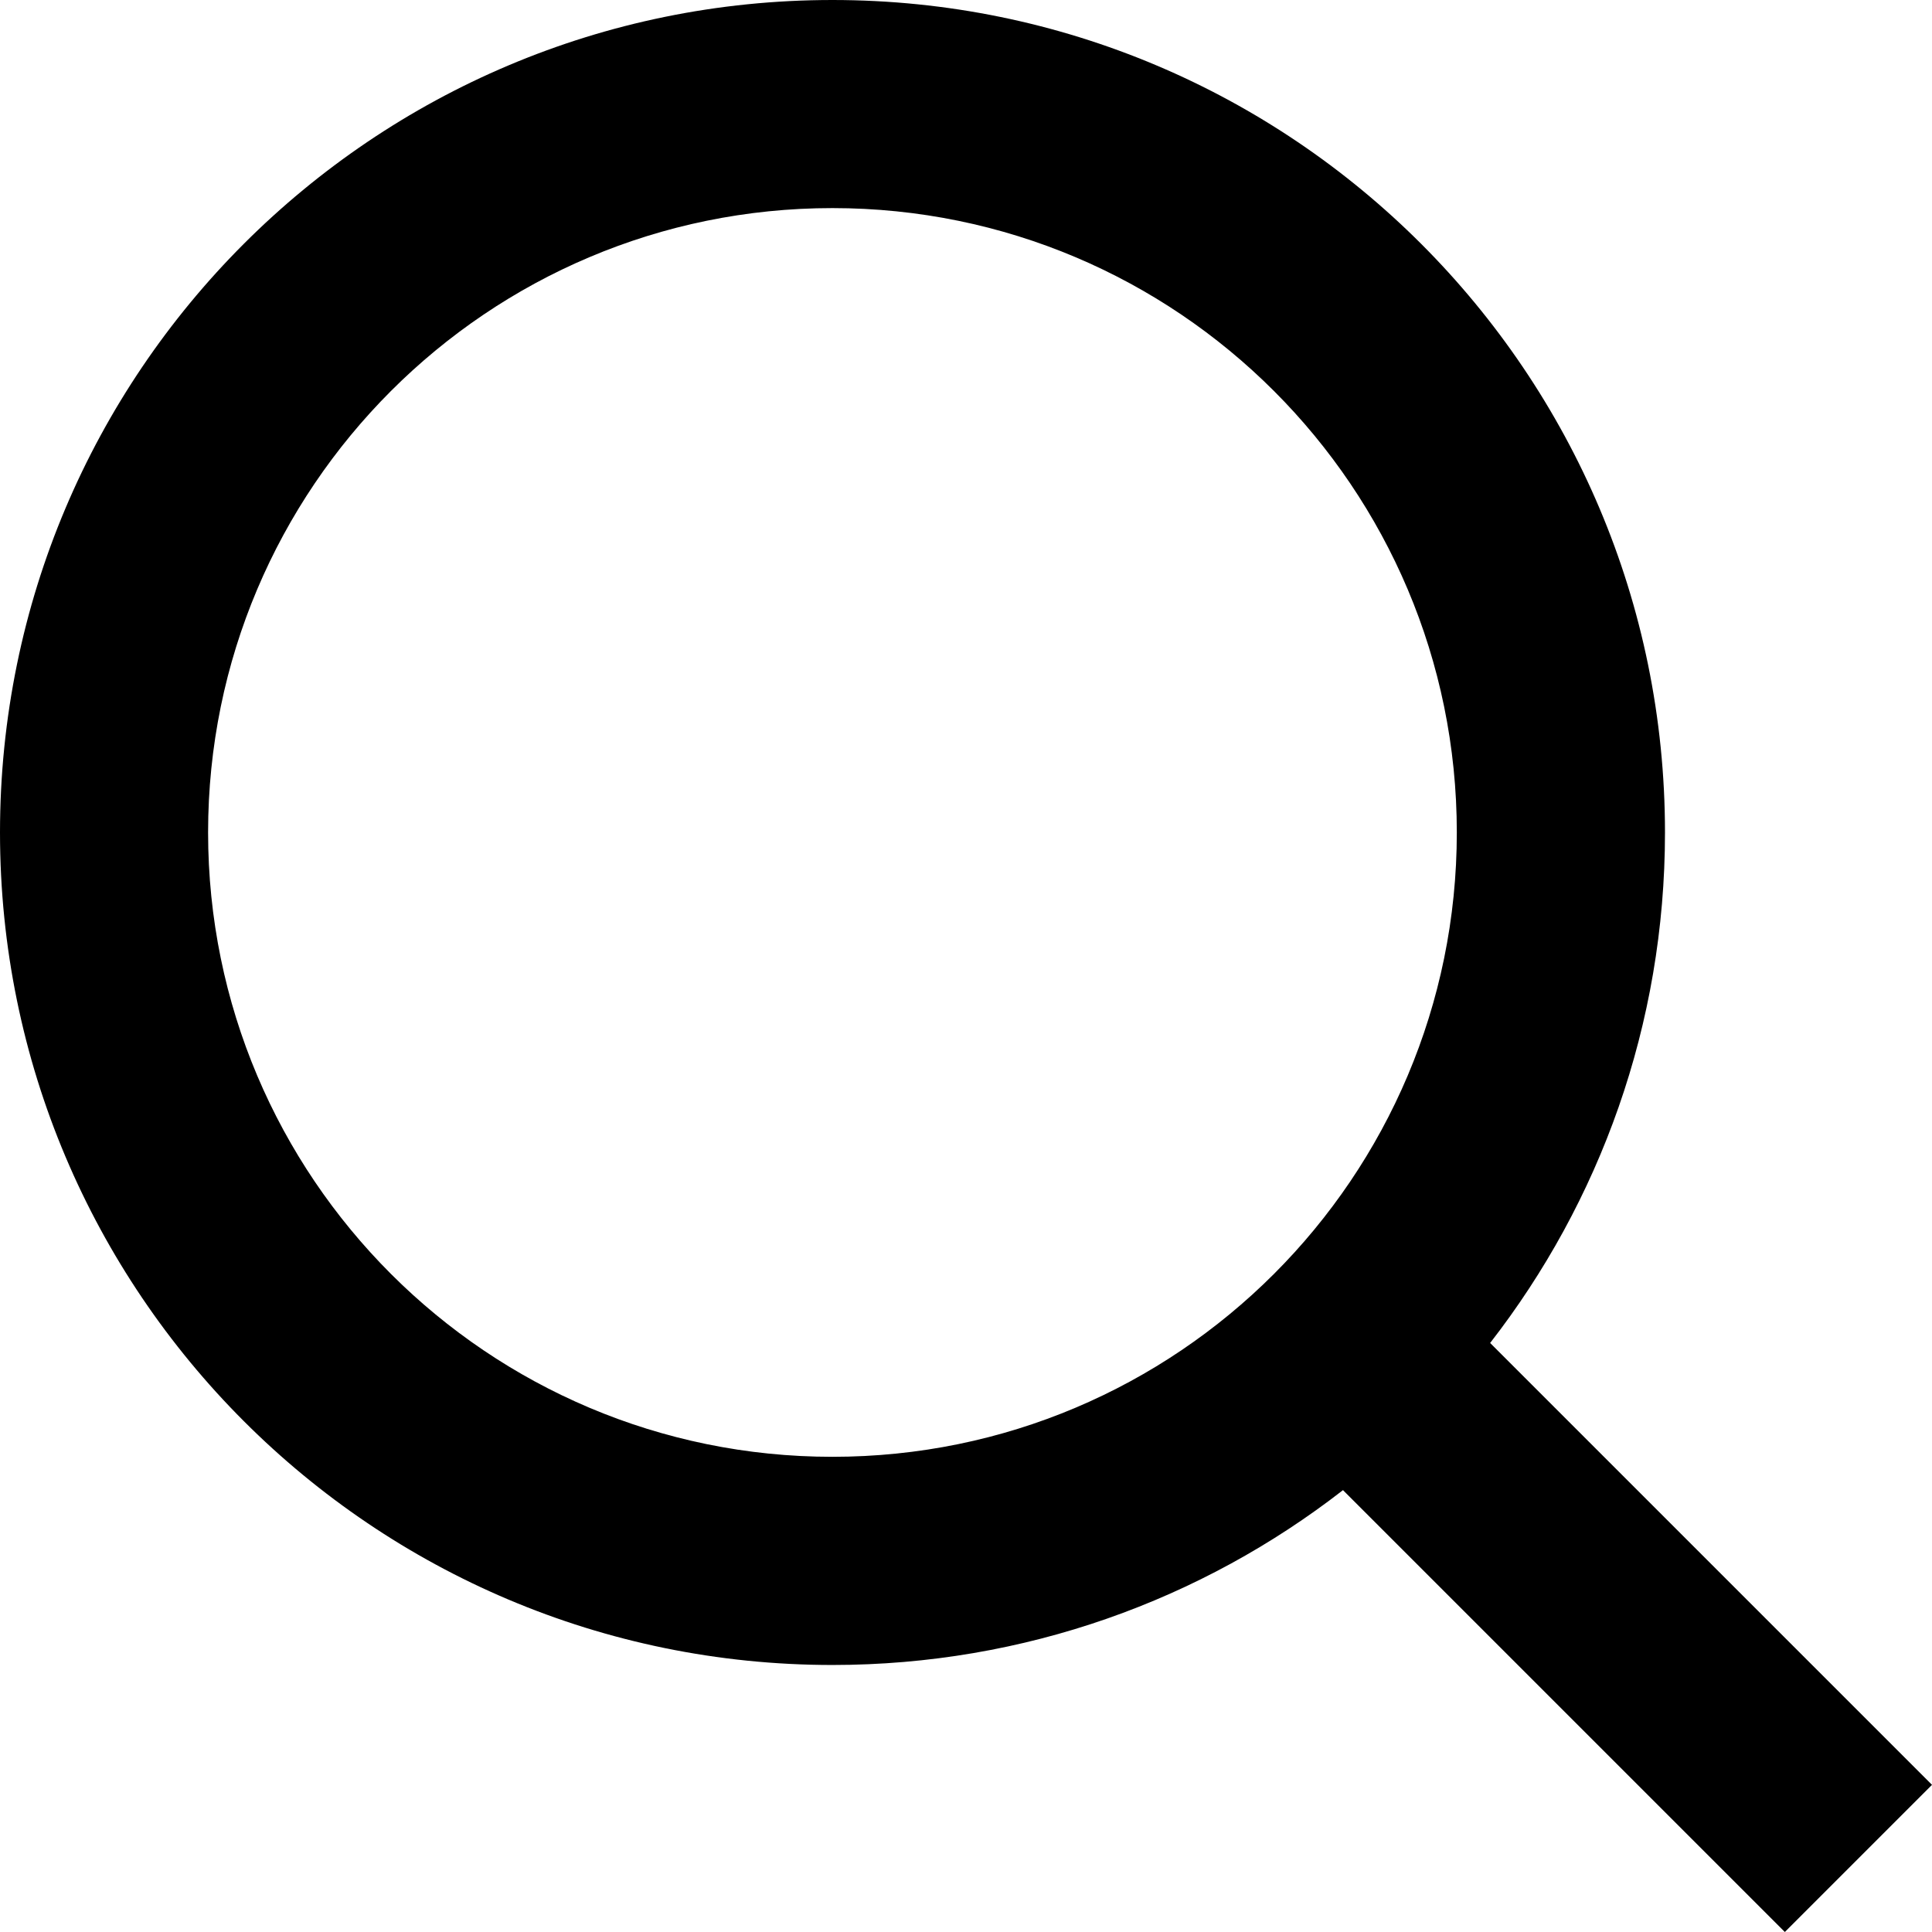
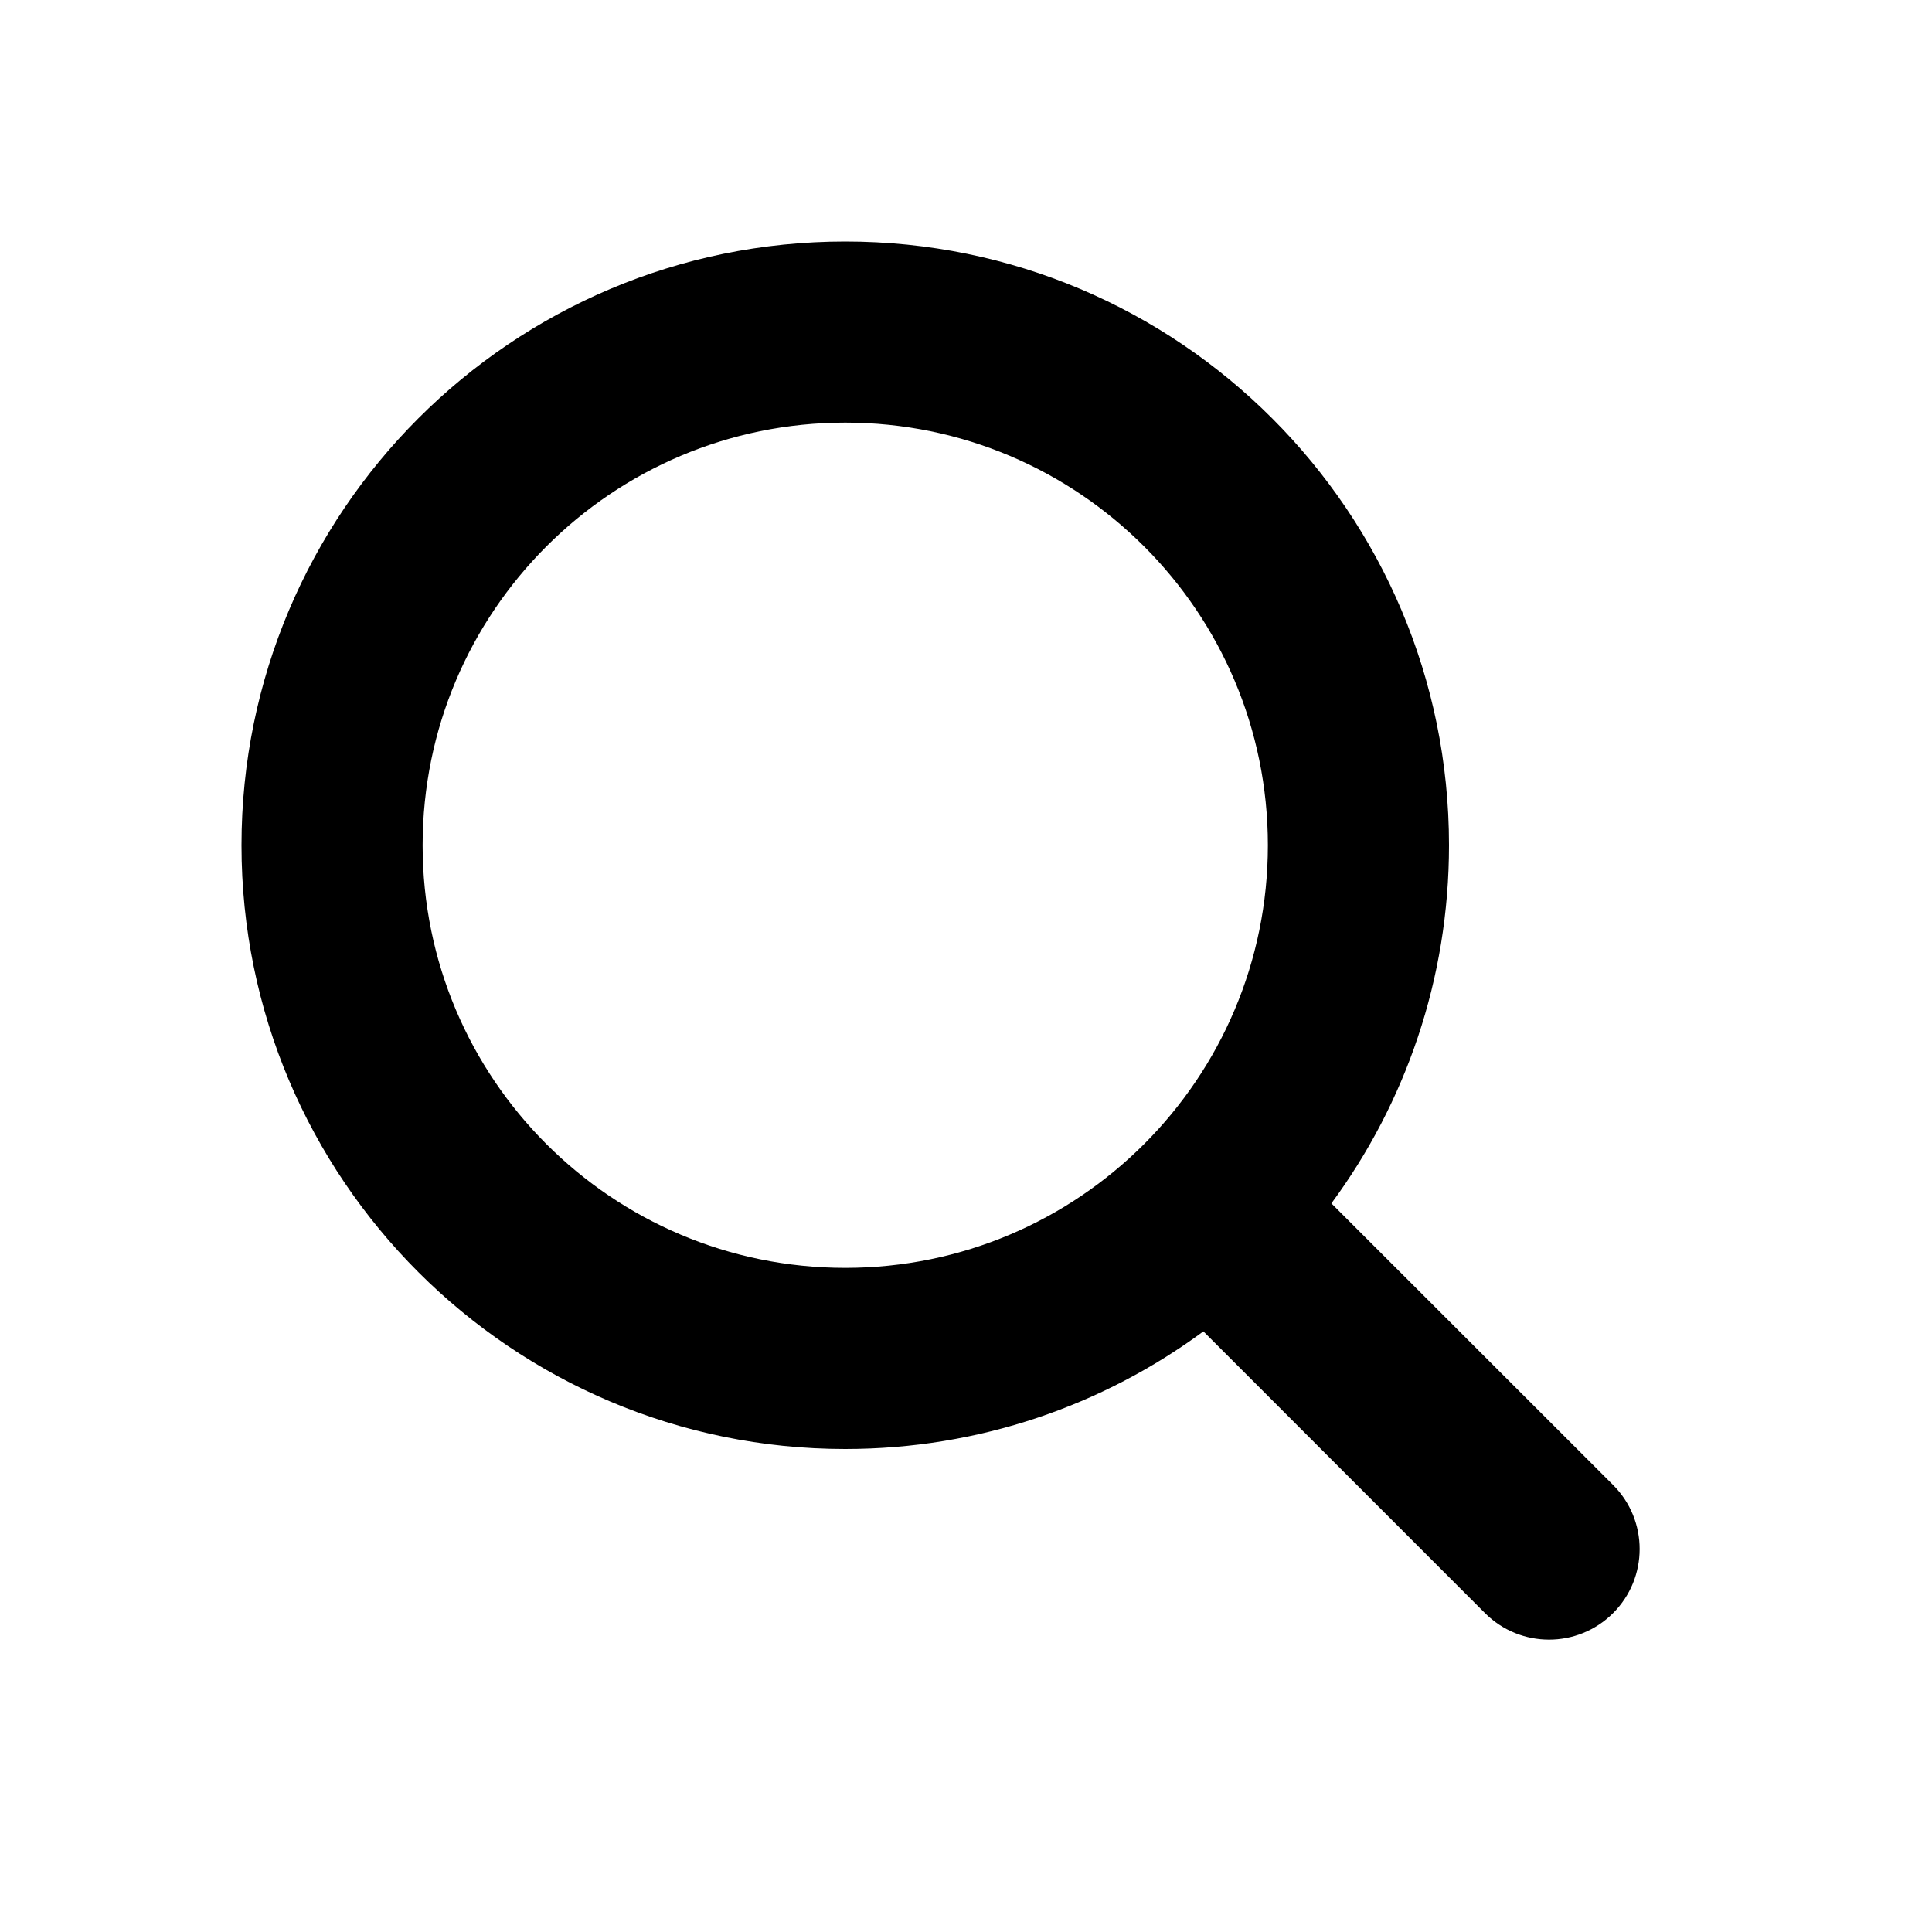
- <svg xmlns="http://www.w3.org/2000/svg" width="24px" height="24px" viewBox="0 0 24 24" version="1.1">
-   <path d="M18.511,16.683 L24,22.172 L22.172,24 L16.683,18.511 C14.932,19.872 12.731,20.683 10.341,20.683 C4.63,20.683 0,16.053 0,10.341 C0,4.63 4.63,0 10.341,0 C16.053,0 20.683,4.63 20.683,10.341 C20.683,12.731 19.872,14.932 18.511,16.683 Z M10.341,18.097 C14.625,18.097 18.097,14.625 18.097,10.341 C18.097,6.058 14.625,2.585 10.341,2.585 C6.058,2.585 2.585,6.058 2.585,10.341 C2.585,14.625 6.058,18.097 10.341,18.097 Z" />
+ <svg xmlns="http://www.w3.org/2000/svg" height="16" viewBox="0 0 16 16" width="16">
+   <path d="m7 2c2.761 0 5 2.239 5 5 0 1.11-.362 2.136-.974 2.966l2.333 2.332c.293.293.293.768 0 1.061s-.768.293-1.061 0l-2.332-2.333c-.83.612-1.856.974-2.966.974-2.761 0-5-2.239-5-5s2.239-5 5-5zm0 1.5c-1.933 0-3.5 1.567-3.5 3.5s1.567 3.5 3.5 3.5 3.5-1.567 3.5-3.5-1.567-3.5-3.5-3.5z" fill-rule="evenodd" />
</svg>
